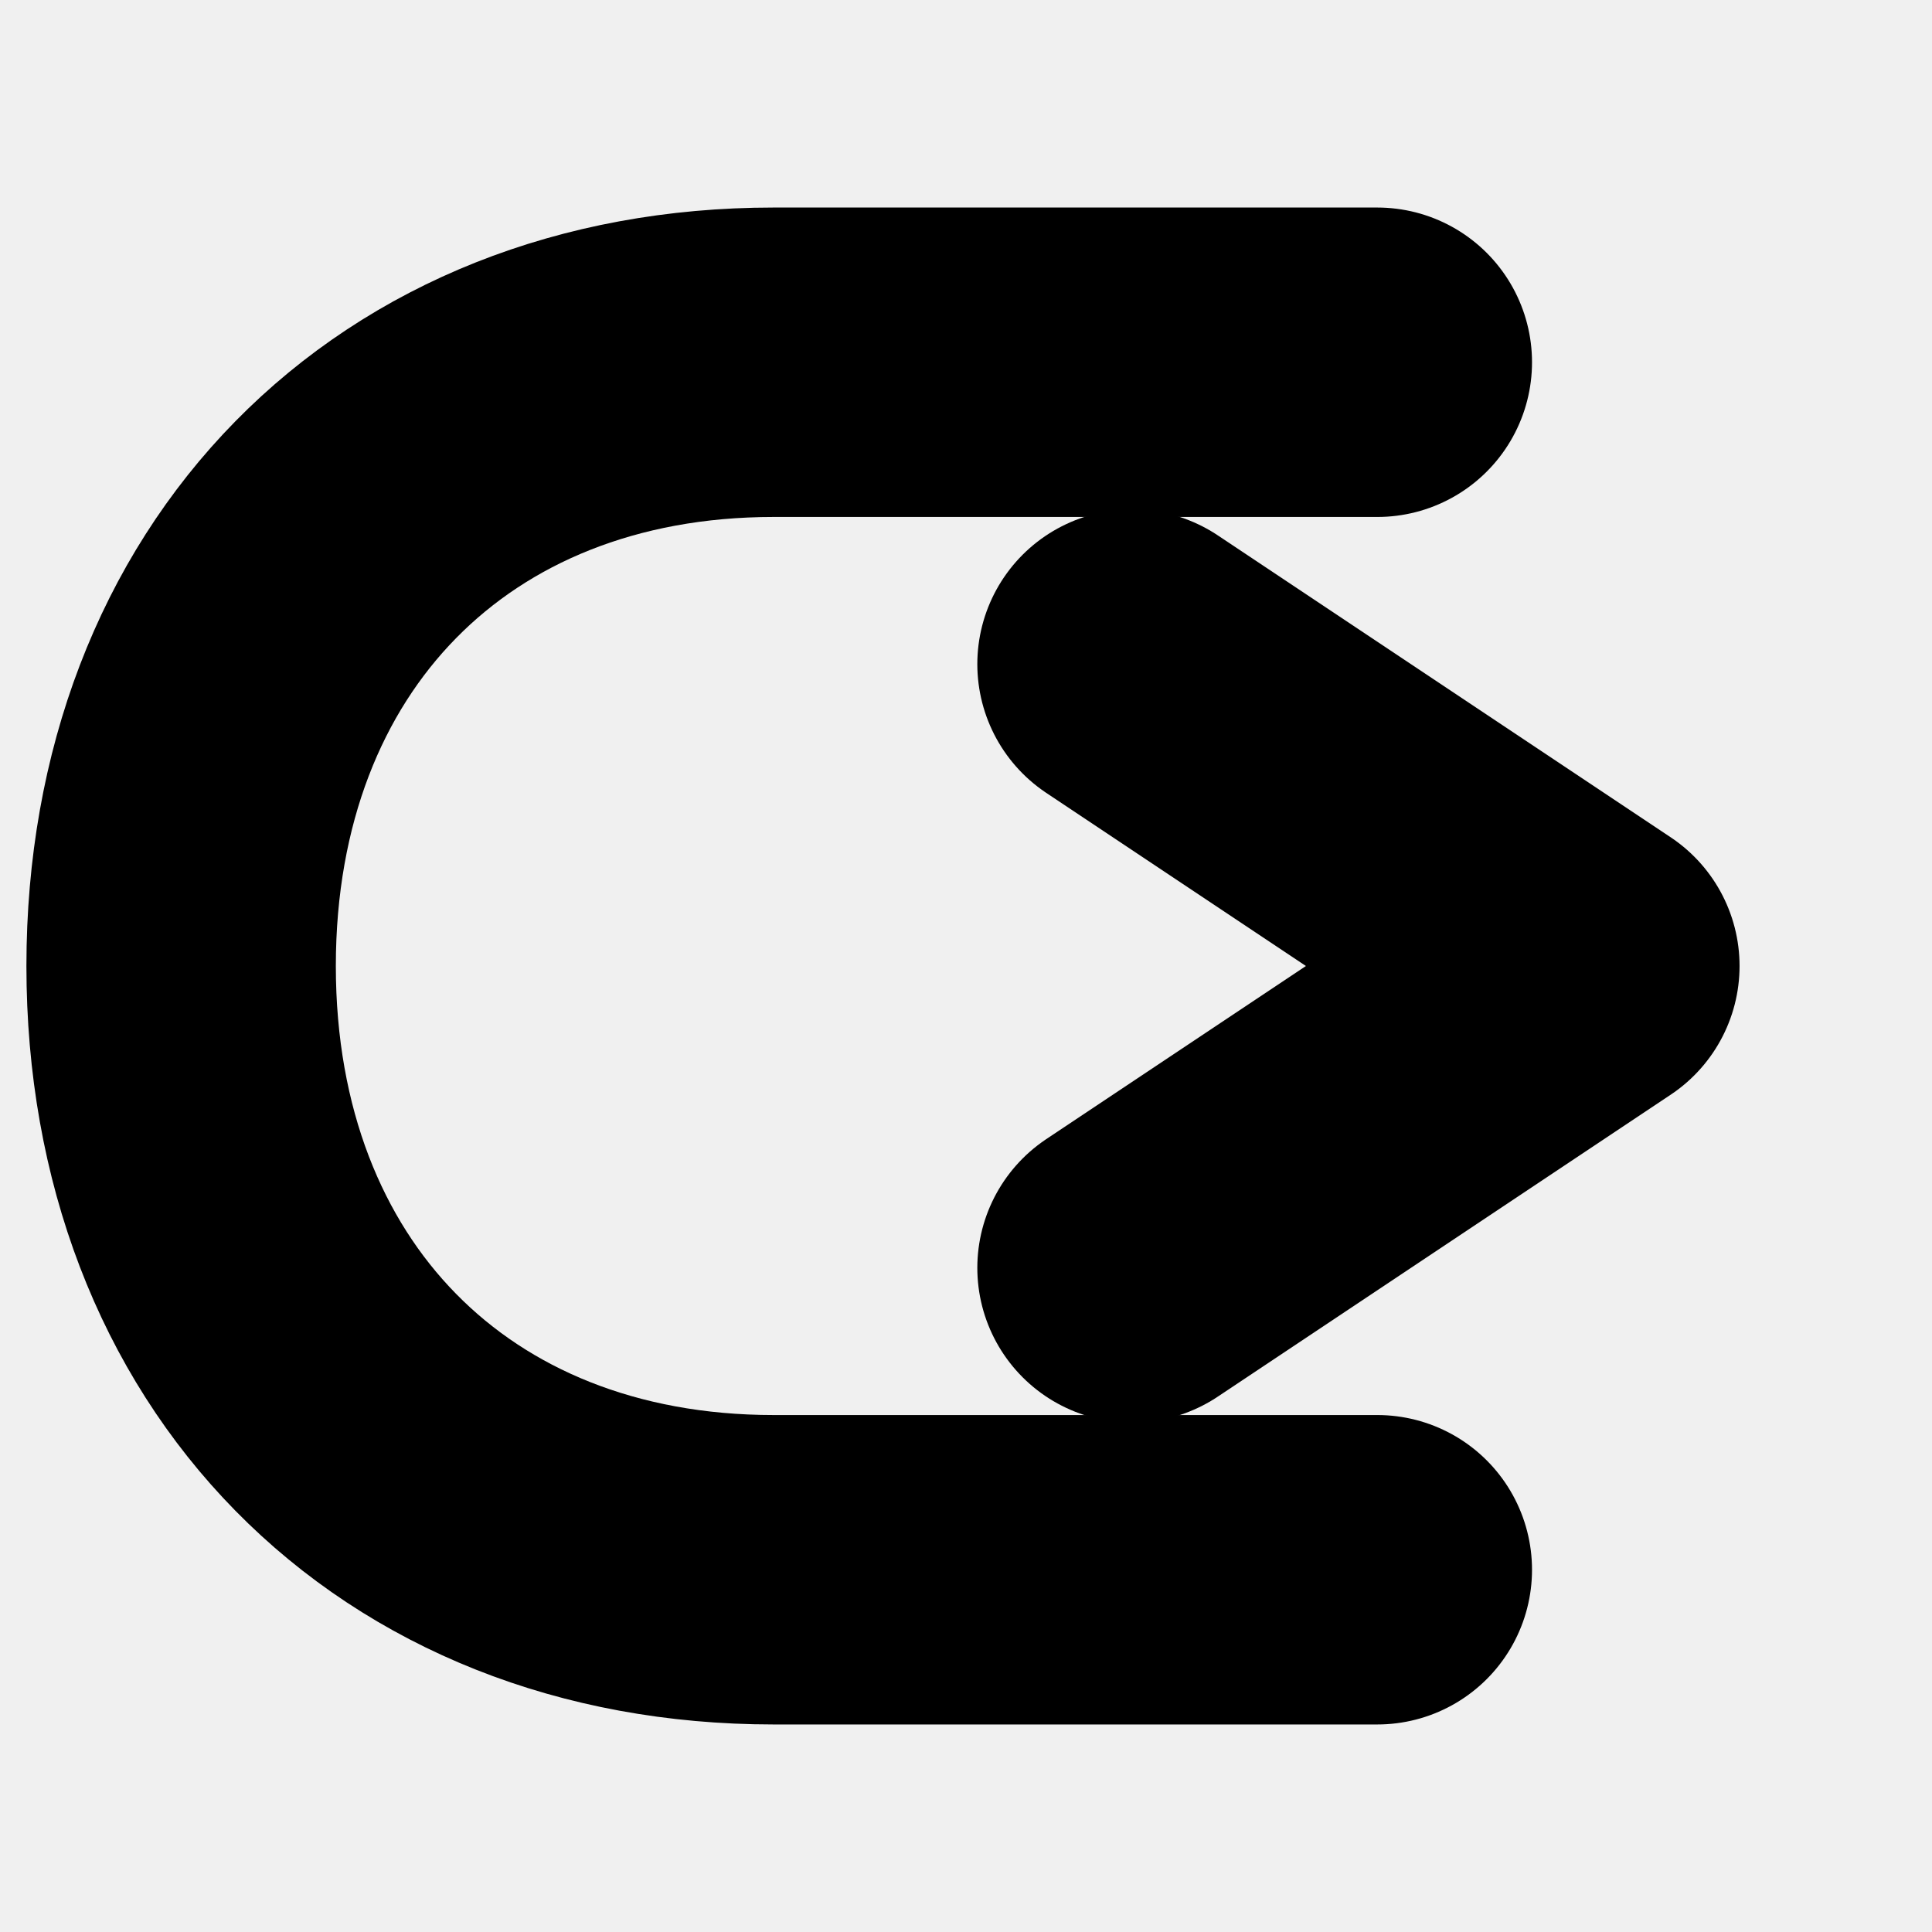
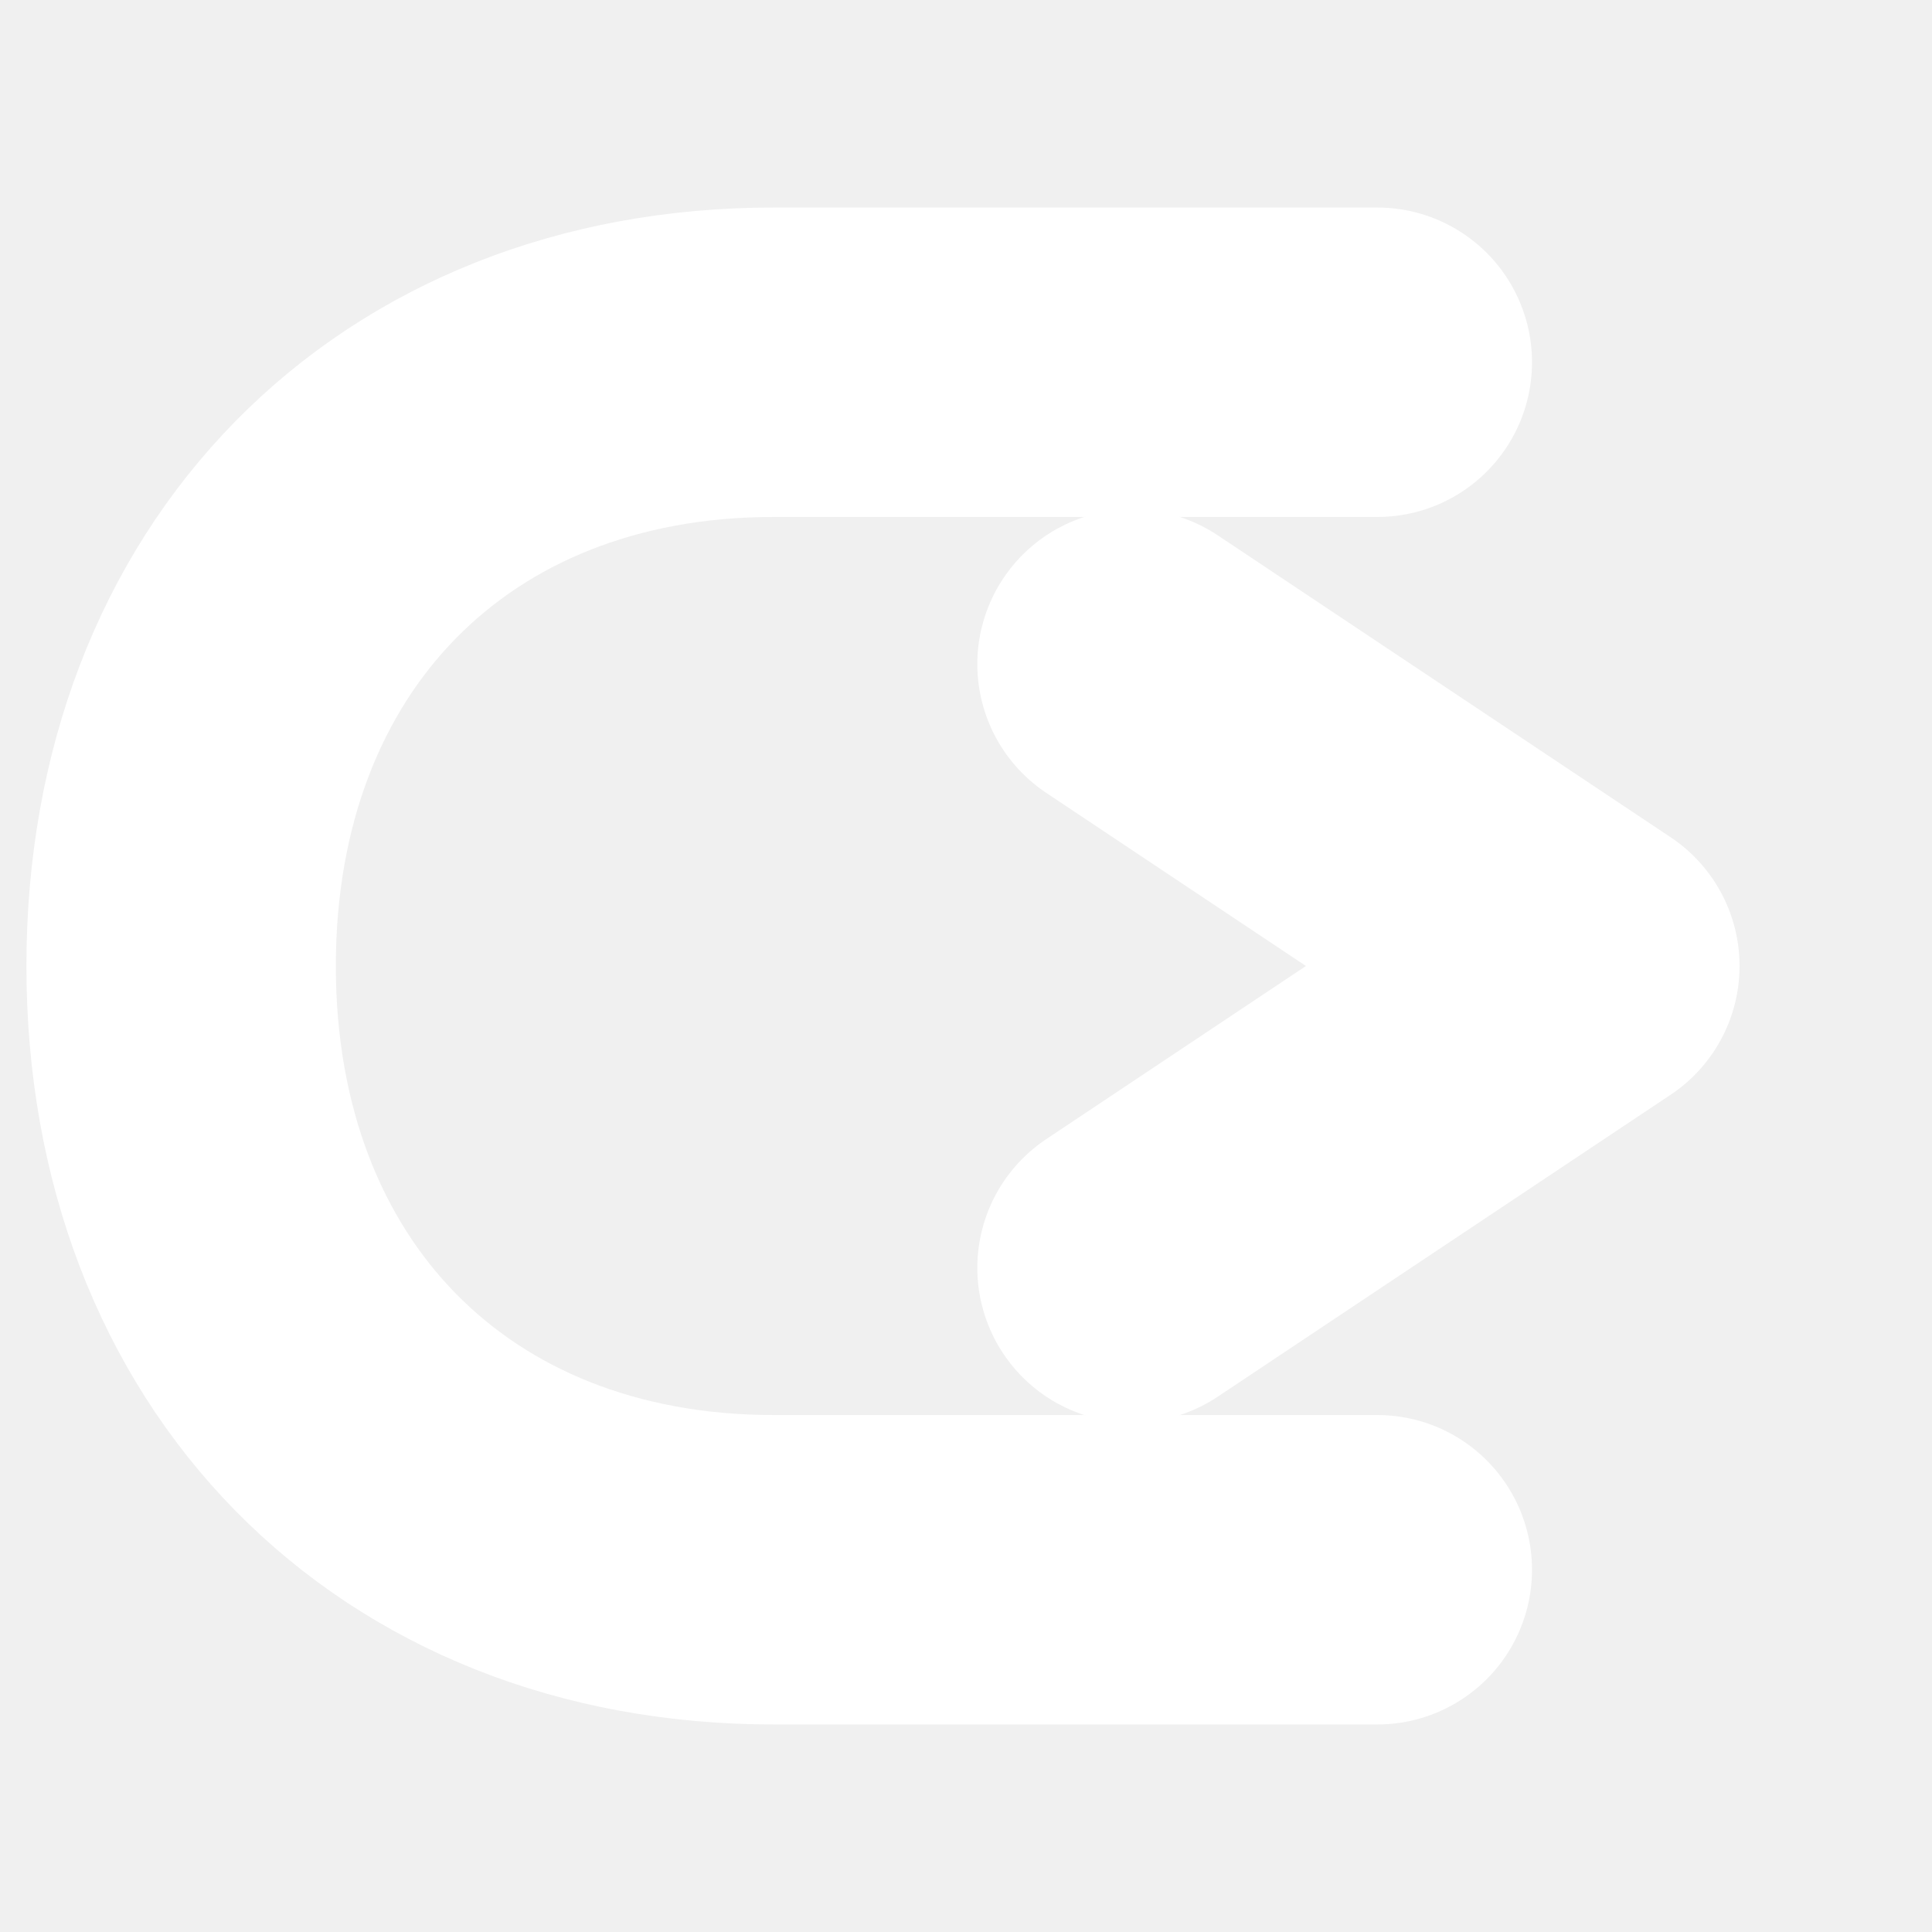
<svg xmlns="http://www.w3.org/2000/svg" viewBox="0 0 512 512" fill="none" role="img" aria-labelledby="title">
-   <path d="M365 96H205C112 96 48 161 48 256s64 160 157 160h160" stroke="currentColor" stroke-width="82" stroke-linecap="round" stroke-linejoin="round" />
-   <path d="M300 176 420 256 300 336" stroke="currentColor" stroke-width="82" stroke-linecap="round" stroke-linejoin="round" />
+   <path d="M365 96H205C112 96 48 161 48 256s64 160 157 160h160" stroke="#FFFFFF" stroke-width="82" stroke-linecap="round" stroke-linejoin="round" />
+   <path d="M300 176 420 256 300 336" stroke="#FFFFFF" stroke-width="82" stroke-linecap="round" stroke-linejoin="round" />
</svg>
